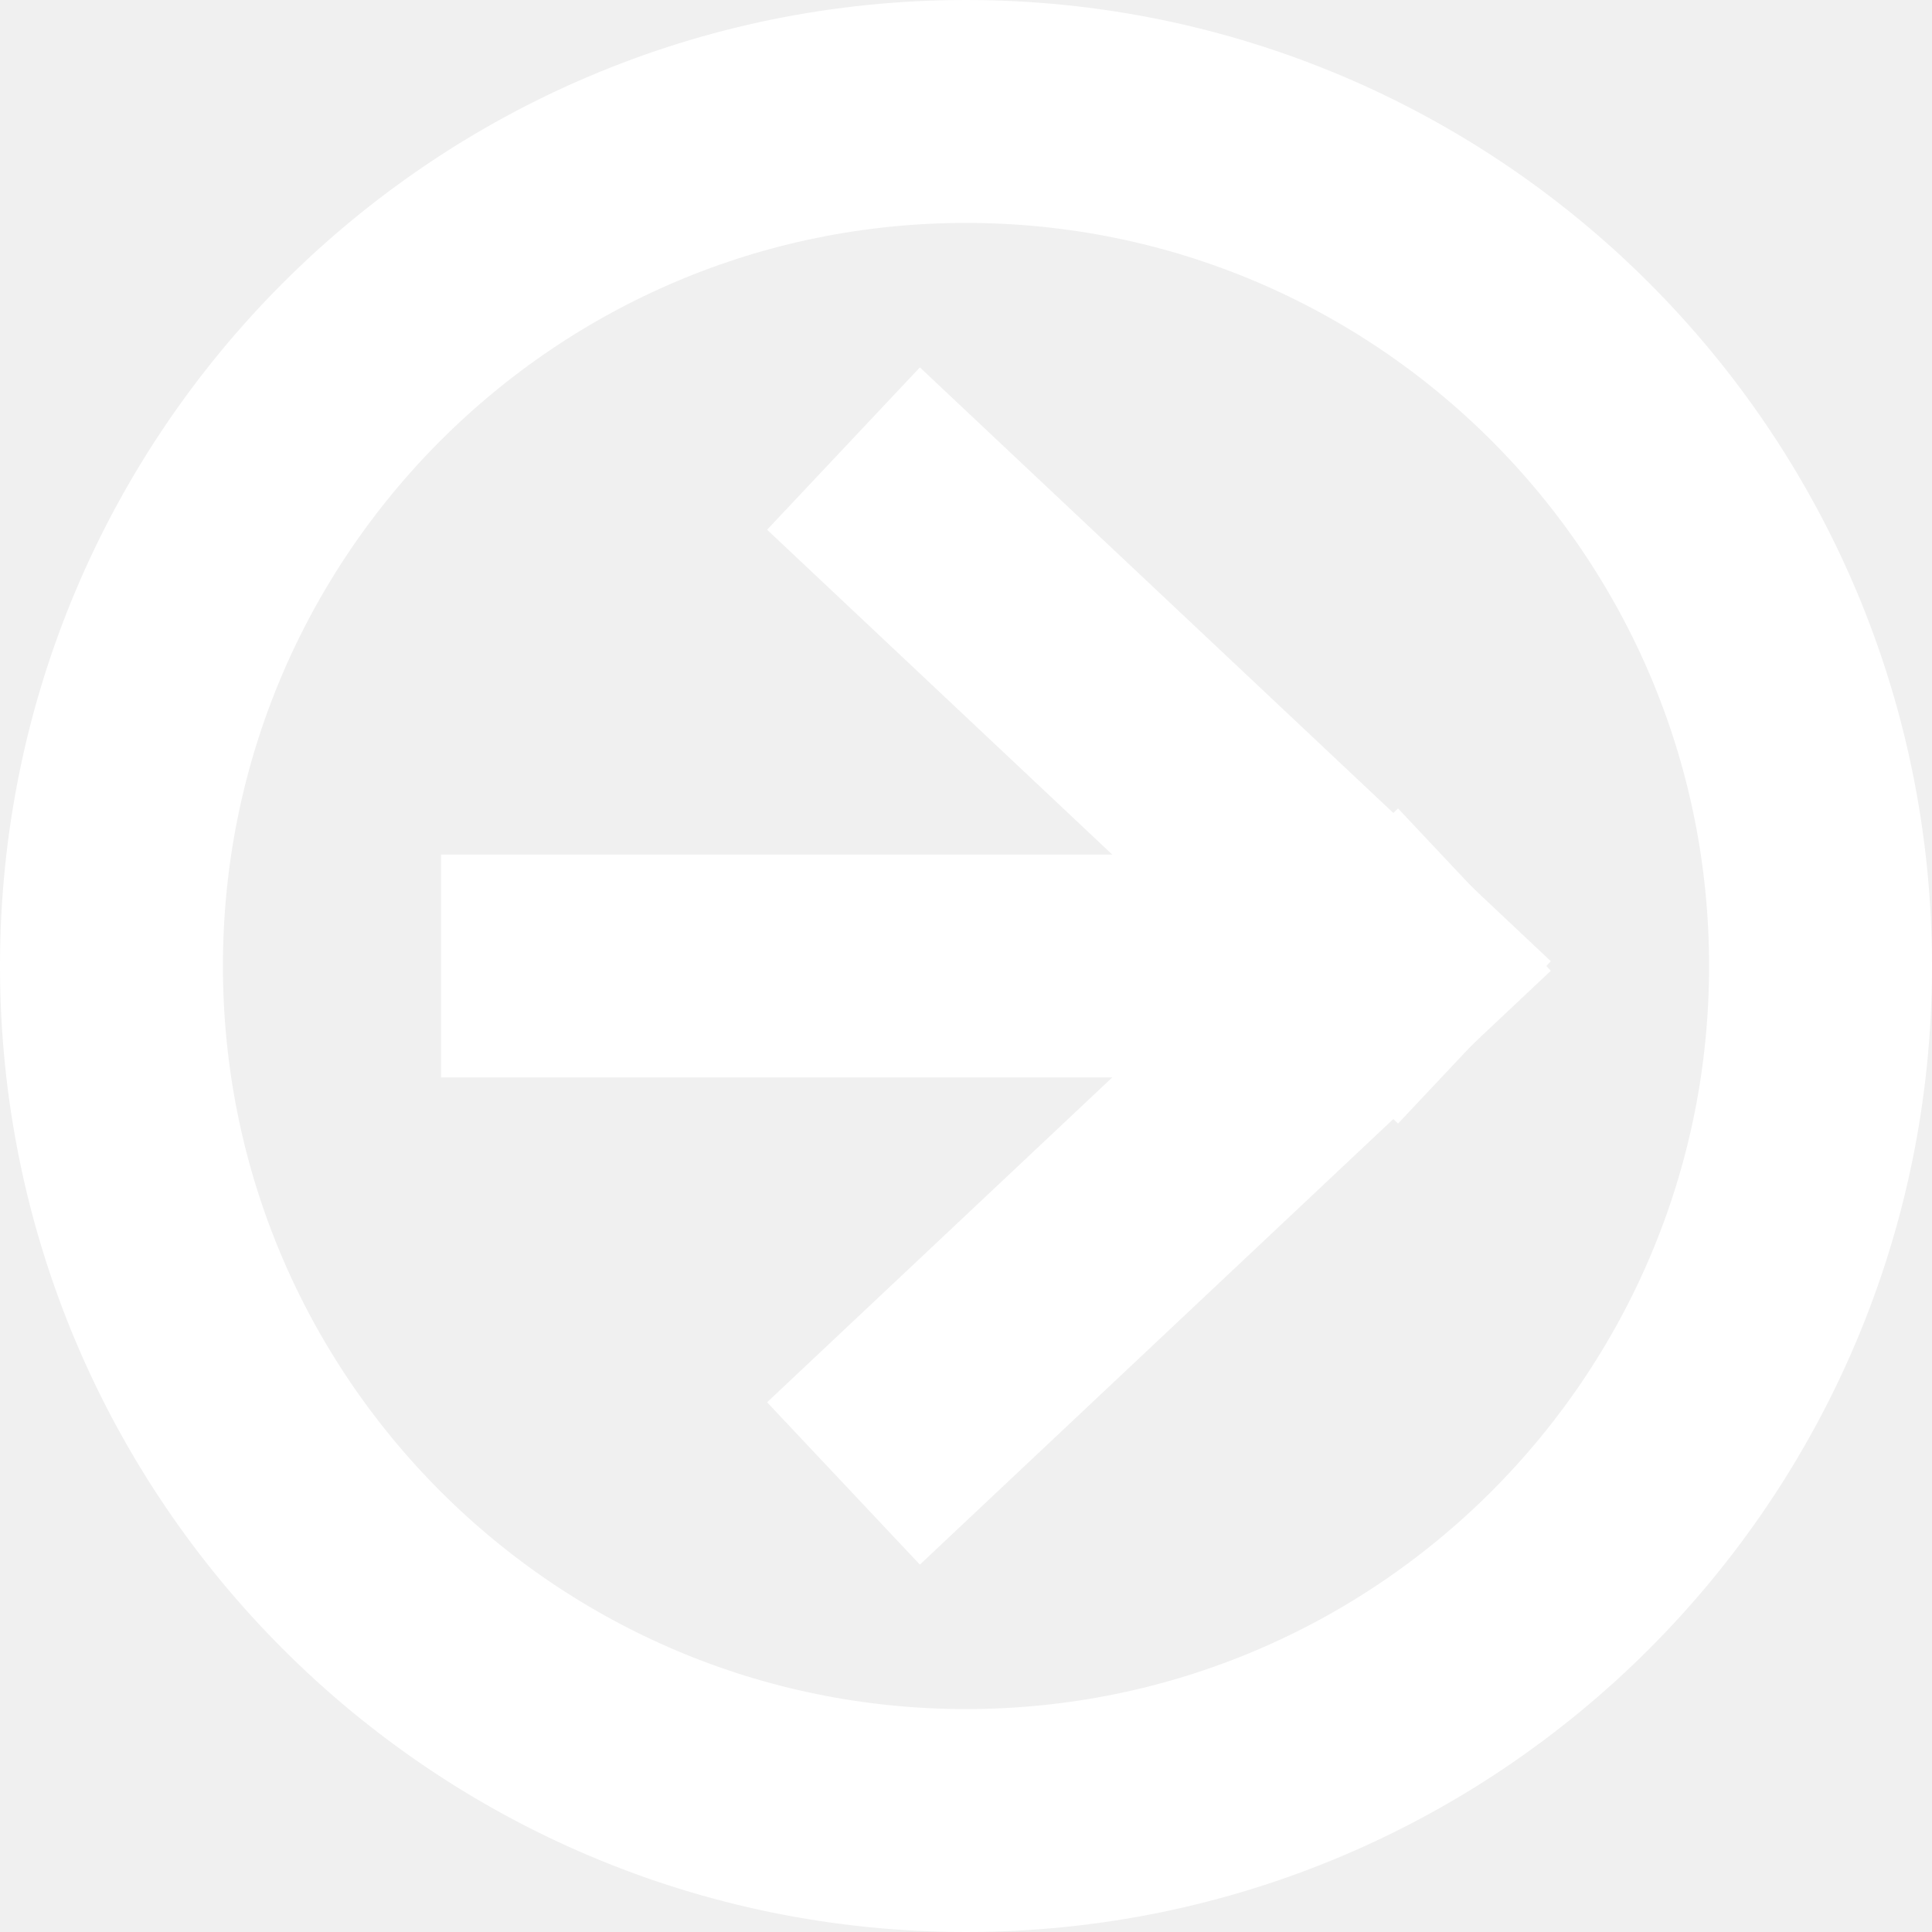
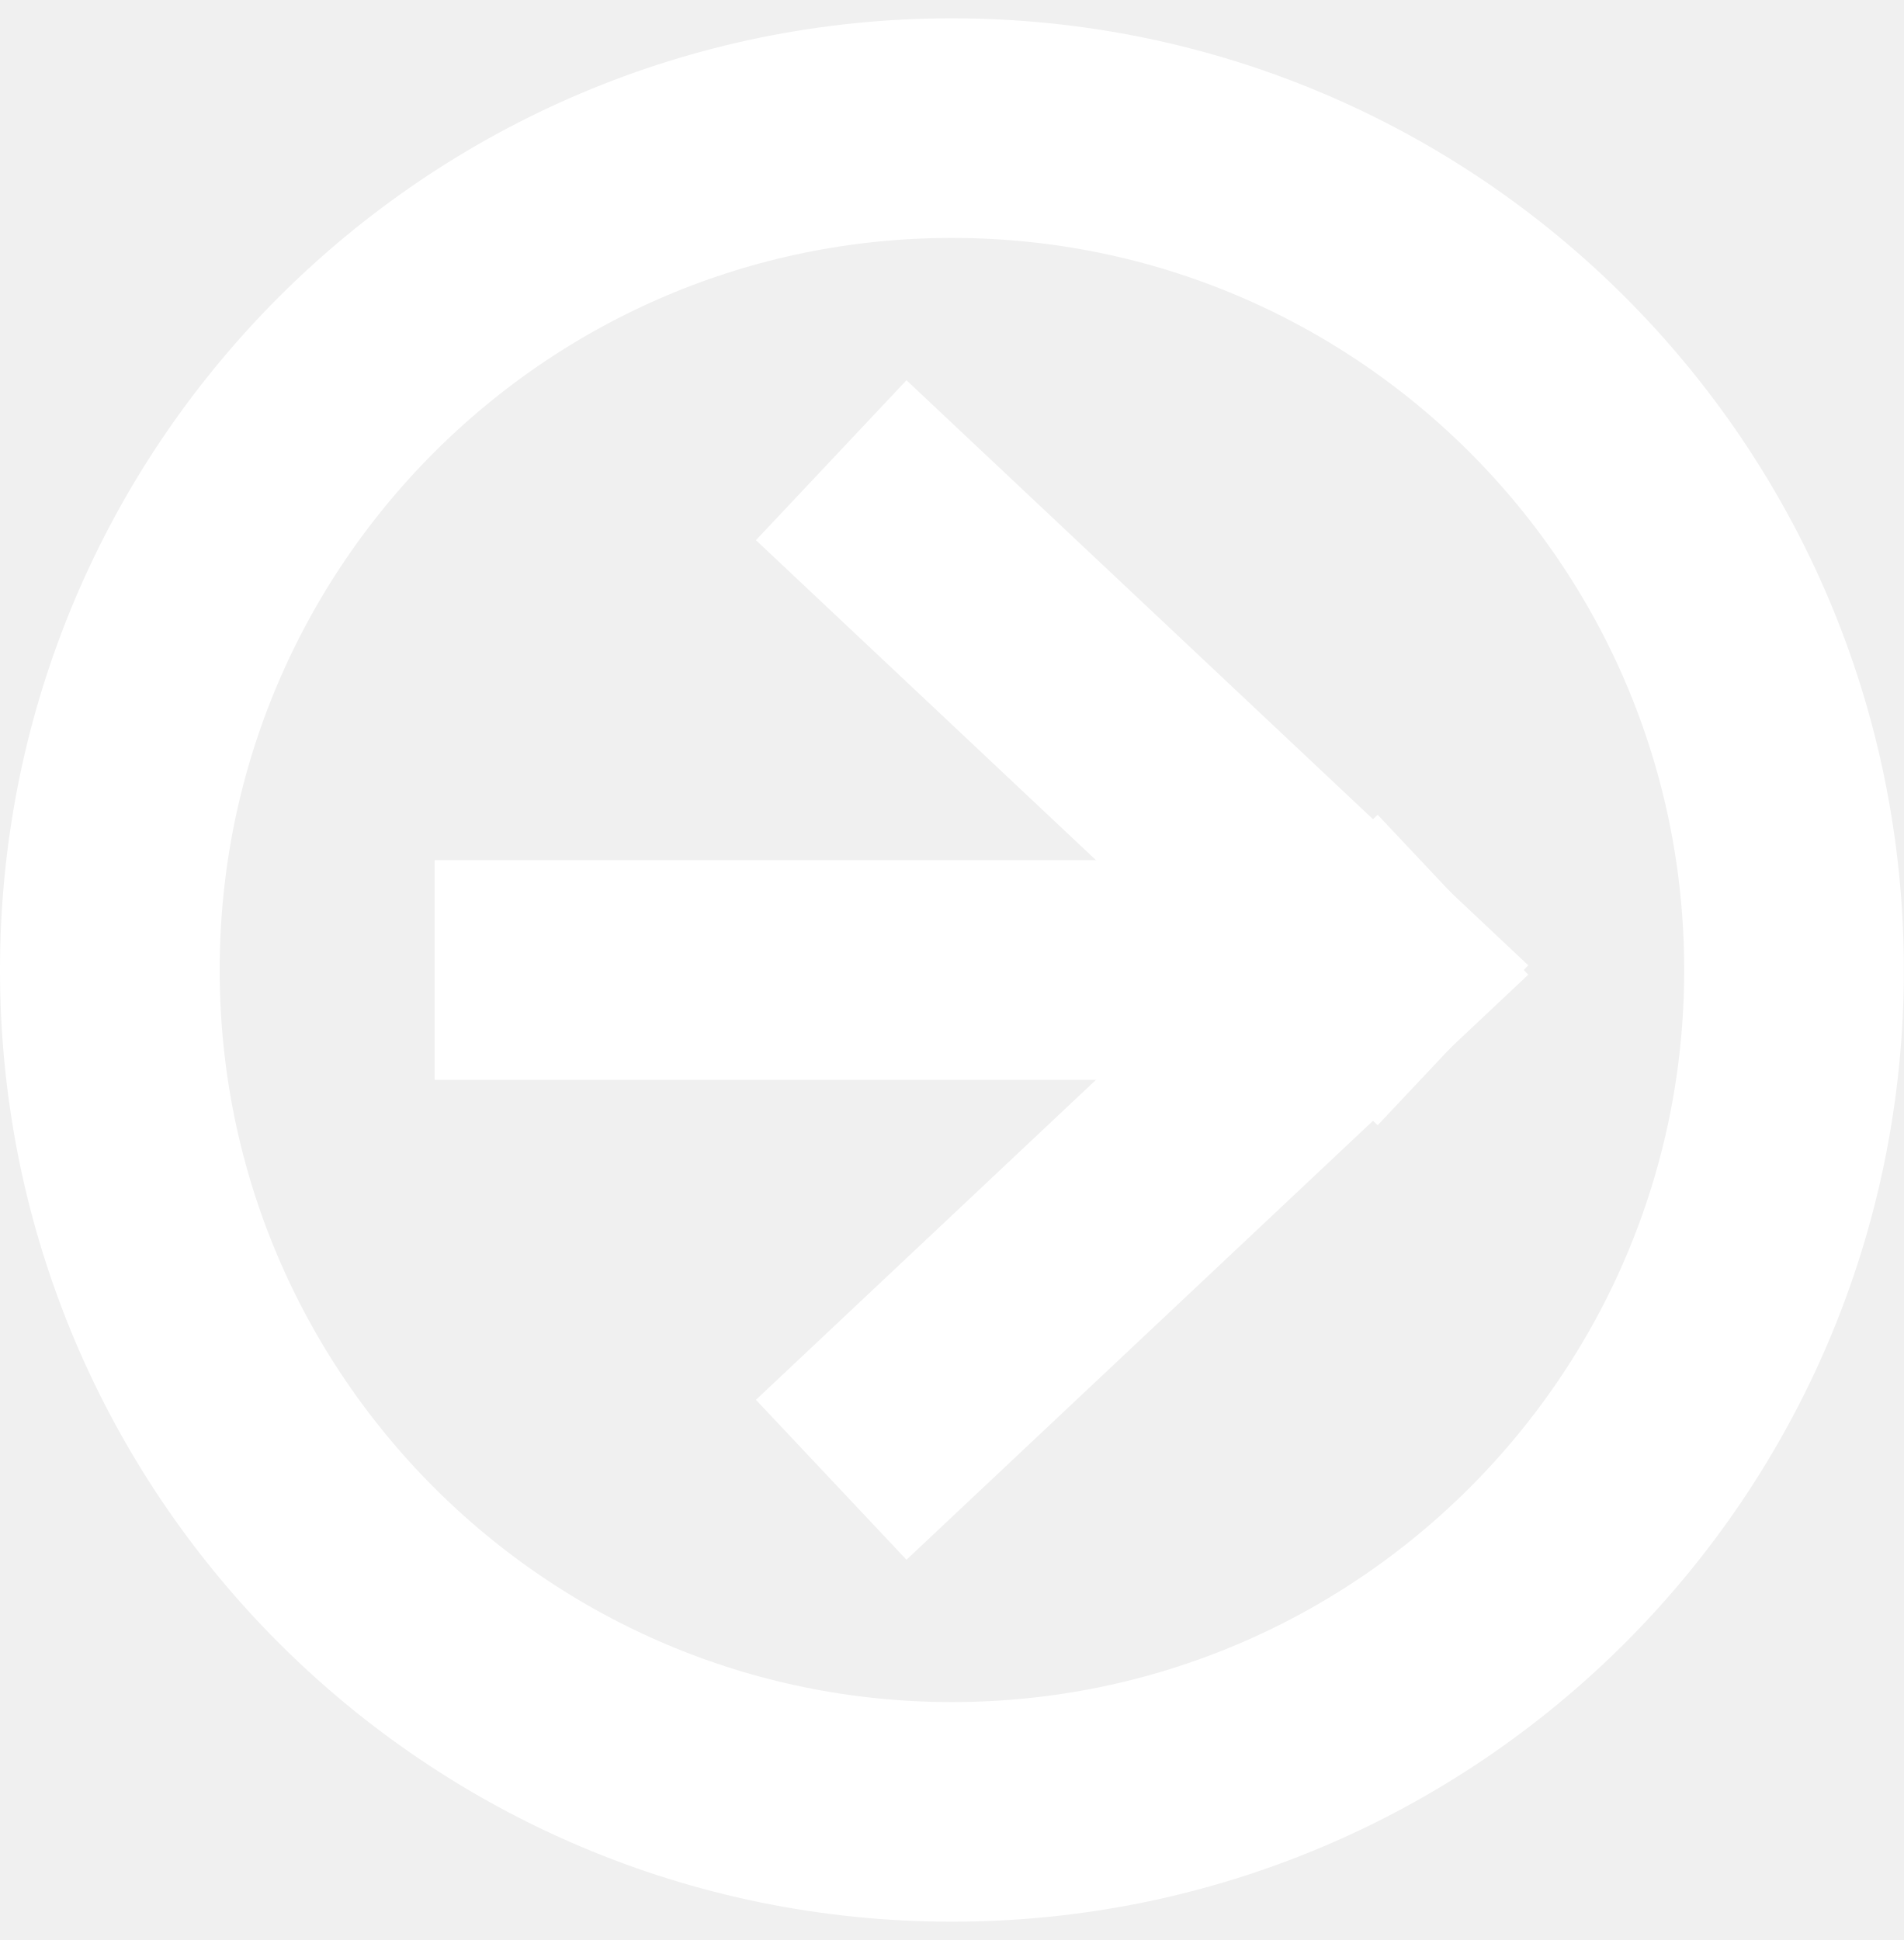
- <svg xmlns="http://www.w3.org/2000/svg" width="52px" height="52px" viewBox="0 0 52 52" version="1.1">
+ <svg xmlns="http://www.w3.org/2000/svg" width="52px" height="53px" viewBox="0 0 52 53" version="1.1">
  <defs />
  <g id="Page-1" stroke="none" stroke-width="1" fill="none" fill-rule="evenodd">
-     <g id="Coach-Setup-Page-1" transform="translate(-916, -486)" stroke="#FFFFFF" stroke-width="6">
-       <g id="Line-+-Line-Copy-+-Line-Copy-2-+-Oval-6" transform="translate(919, 489)">
+     <g id="Coach-Setup-Page-3" transform="translate(-957, -485)" stroke="#FFFFFF" stroke-width="6">
+       <g id="Line-+-Line-Copy-+-Line-Copy-2-+-Oval-6" transform="translate(960, 488.5)">
        <g id="Line-+-Line-Copy-+-Line-Copy-2" transform="translate(11.5, 11.12903)" stroke-linecap="square">
          <path d="M0.371,11.871 L21.198,11.871" id="Line" />
          <path d="M10.387,0 L23,11.871" id="Line-Copy" />
          <path d="M10.387,11.871 L23,23.742" id="Line-Copy-2" transform="translate(16.69355, 17.80645) scale(1, -1) translate(-16.69355, -17.80645) " />
        </g>
        <circle id="Oval-6" cx="23" cy="23" r="23" />
      </g>
    </g>
  </g>
</svg>
